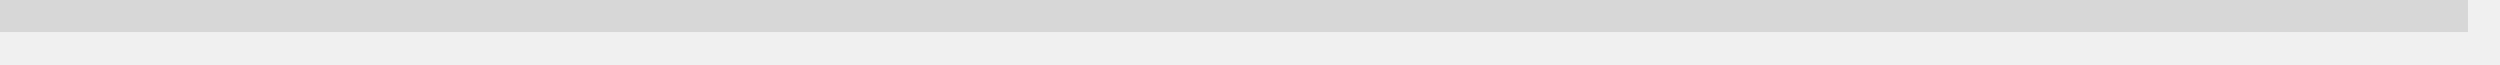
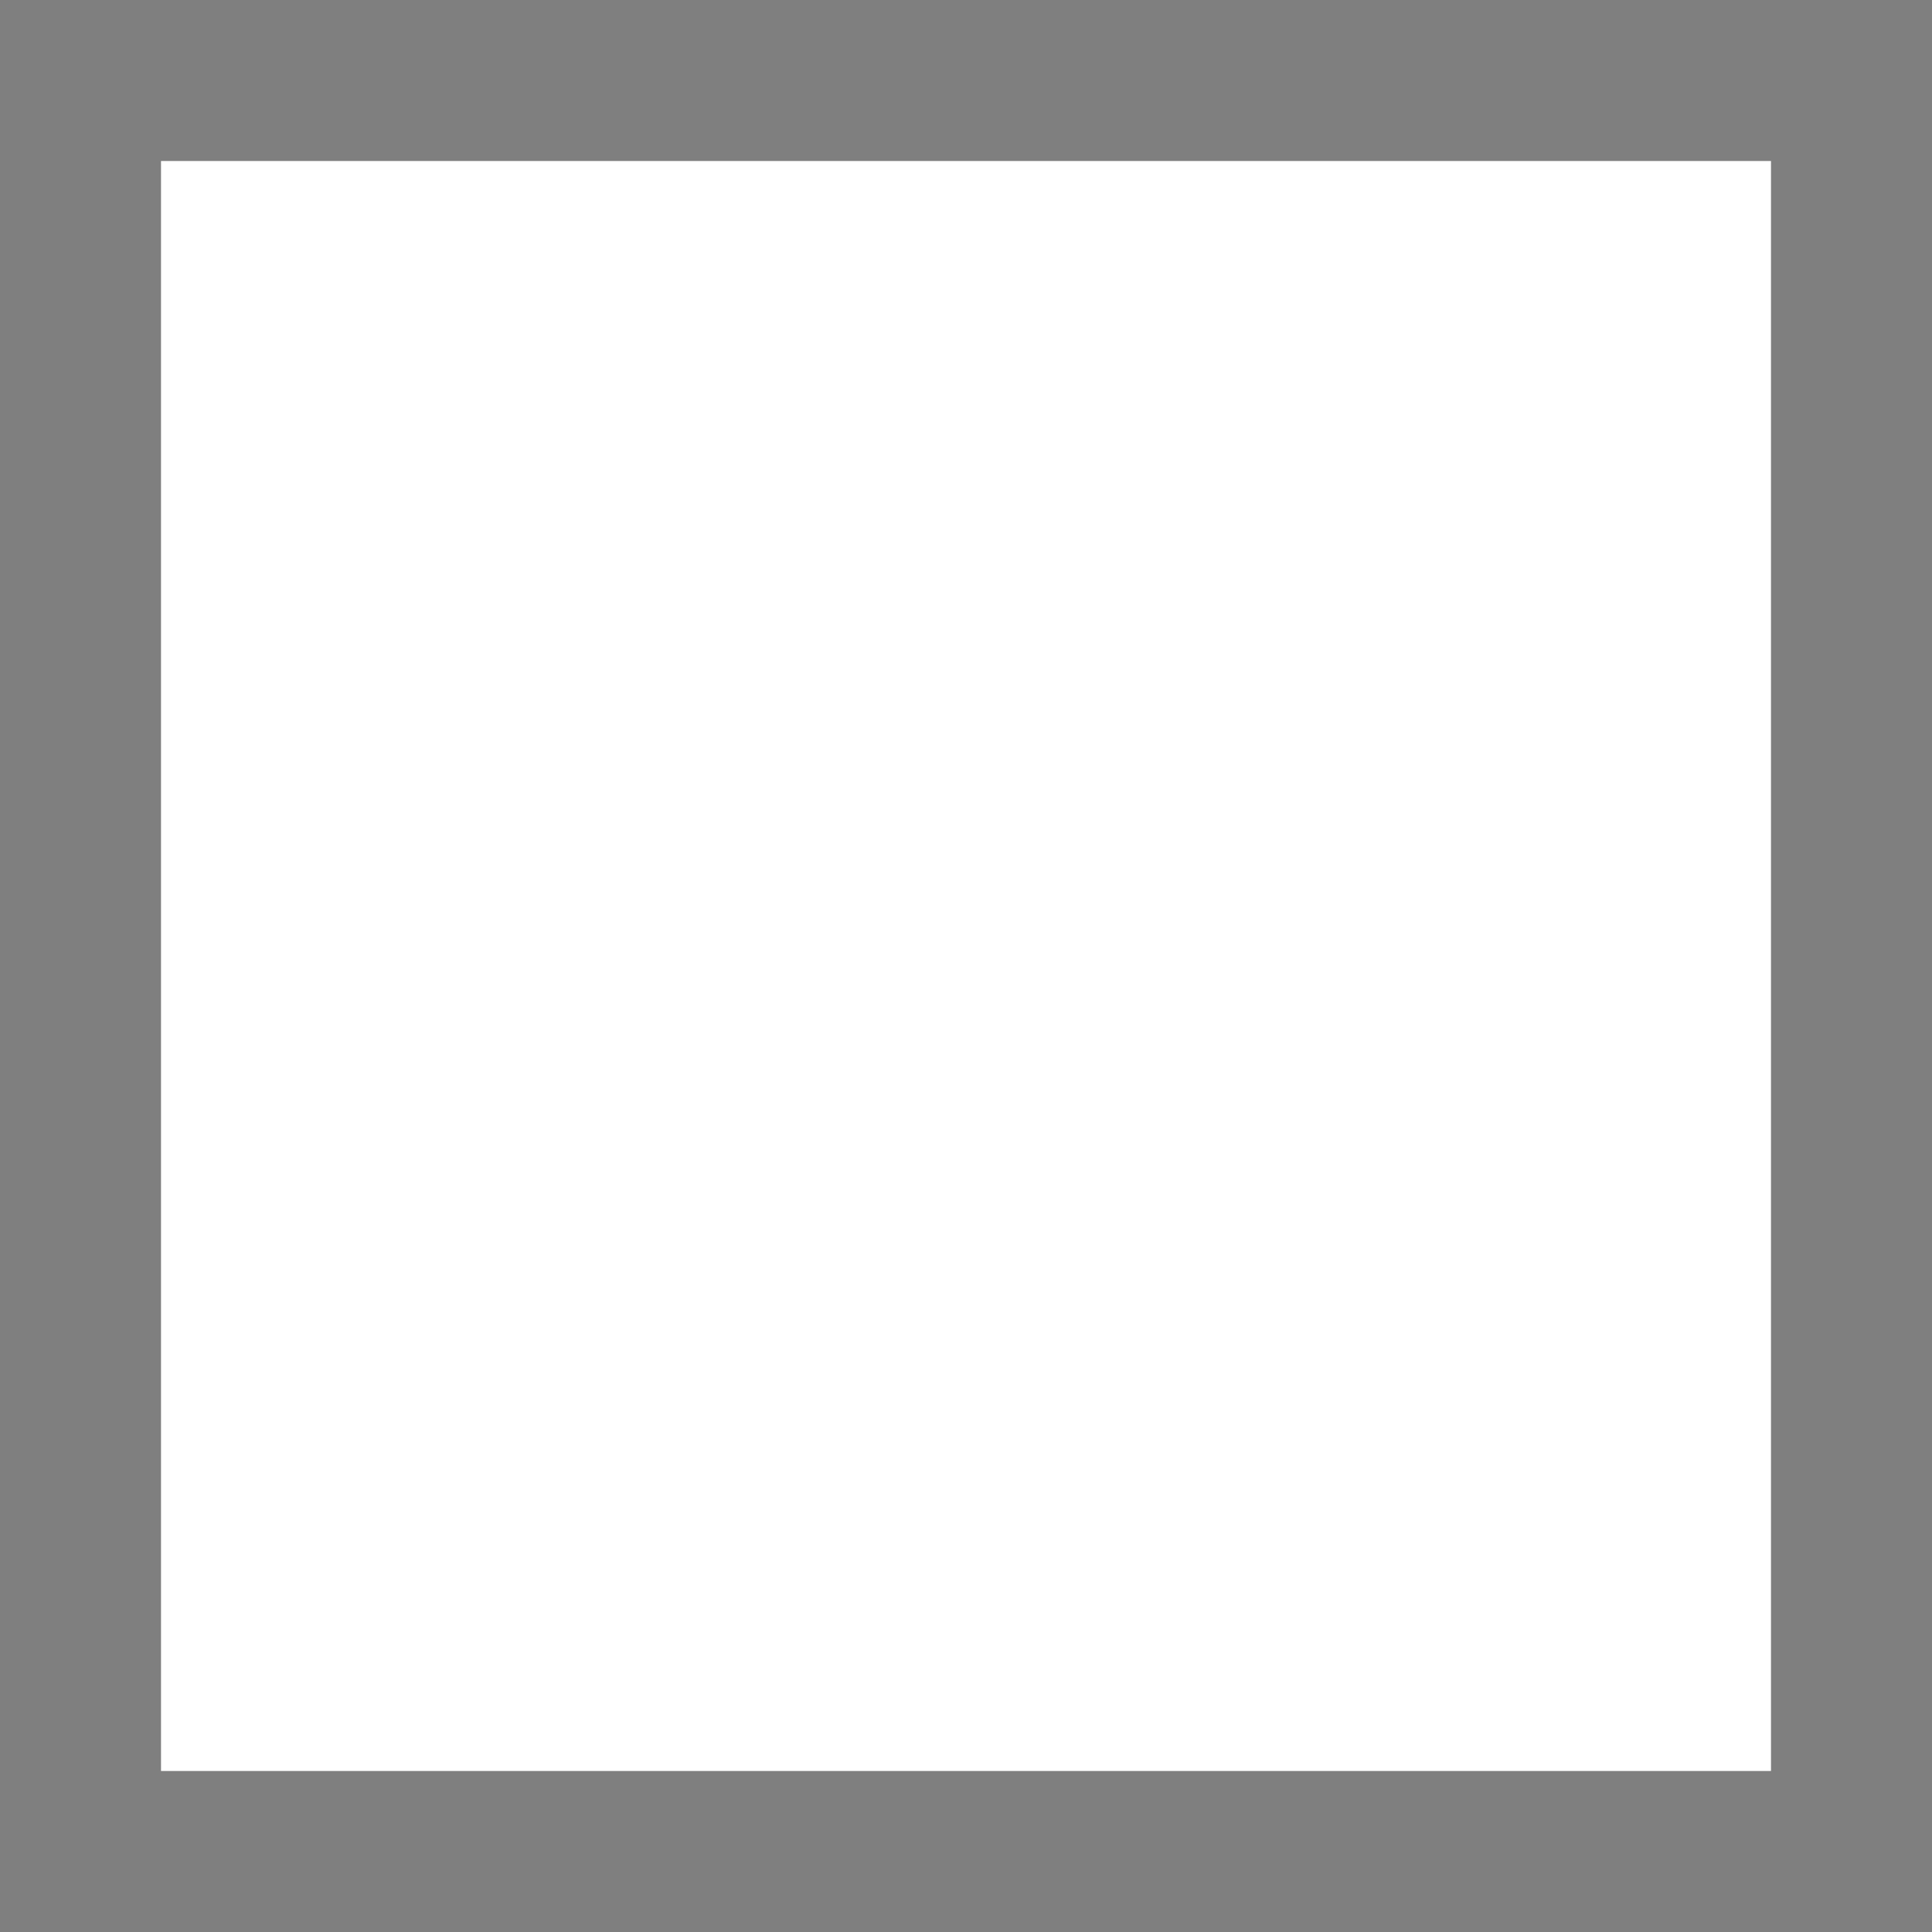
- <svg xmlns="http://www.w3.org/2000/svg" version="1.1" width="78px" height="2px">
-   <g transform="matrix(1 0 0 1 -910 -1191 )">
-     <path d="M 910 1191.5  L 987 1191.5  " stroke-width="1" stroke="#d7d7d7" fill="none" />
-   </g>
+ <svg xmlns="http://www.w3.org/2000/svg" version="1.1" width="12px" height="12px" viewBox="135 176.5  12 12">
+   <path d="M 135.5 177  L 146.5 177  L 146.5 188  L 135.5 188  L 135.5 177  Z " fill-rule="nonzero" fill="#ffffff" stroke="none" />
+   <path d="M 135.5 177  L 146.5 177  L 146.5 188  L 135.5 188  L 135.5 177  Z " stroke-width="1" stroke="#7f7f7f" fill="none" />
</svg>
